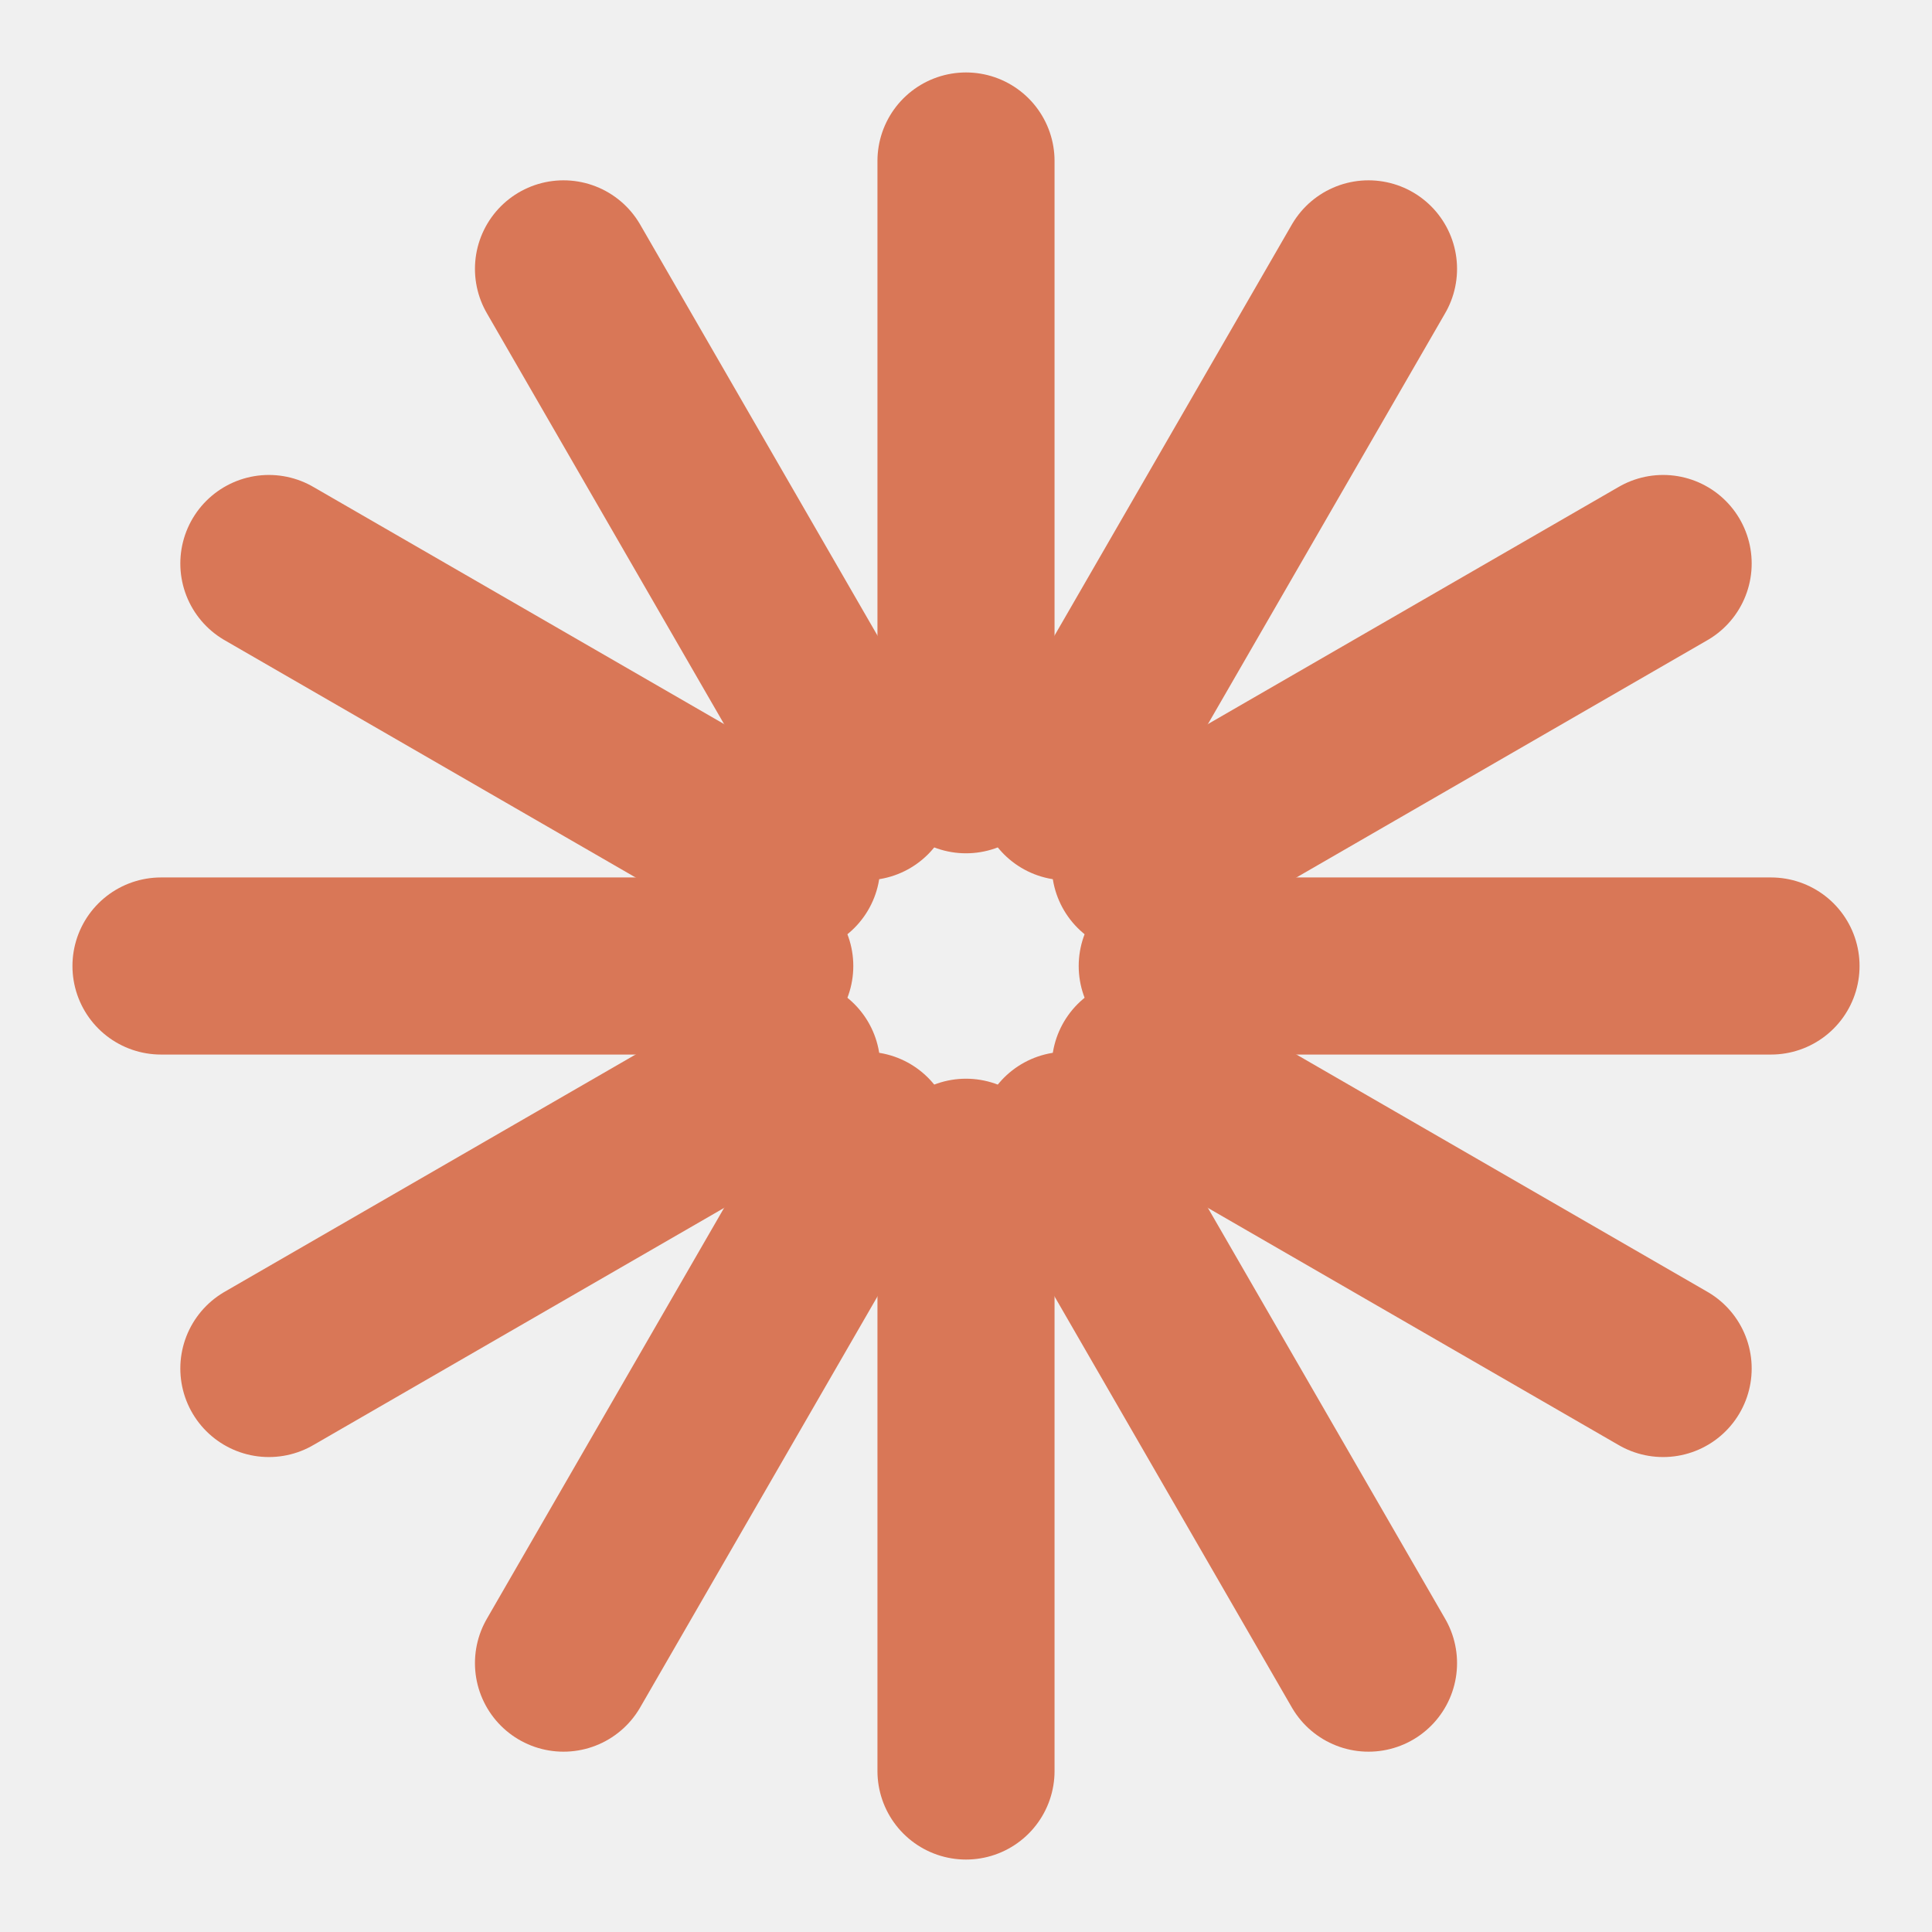
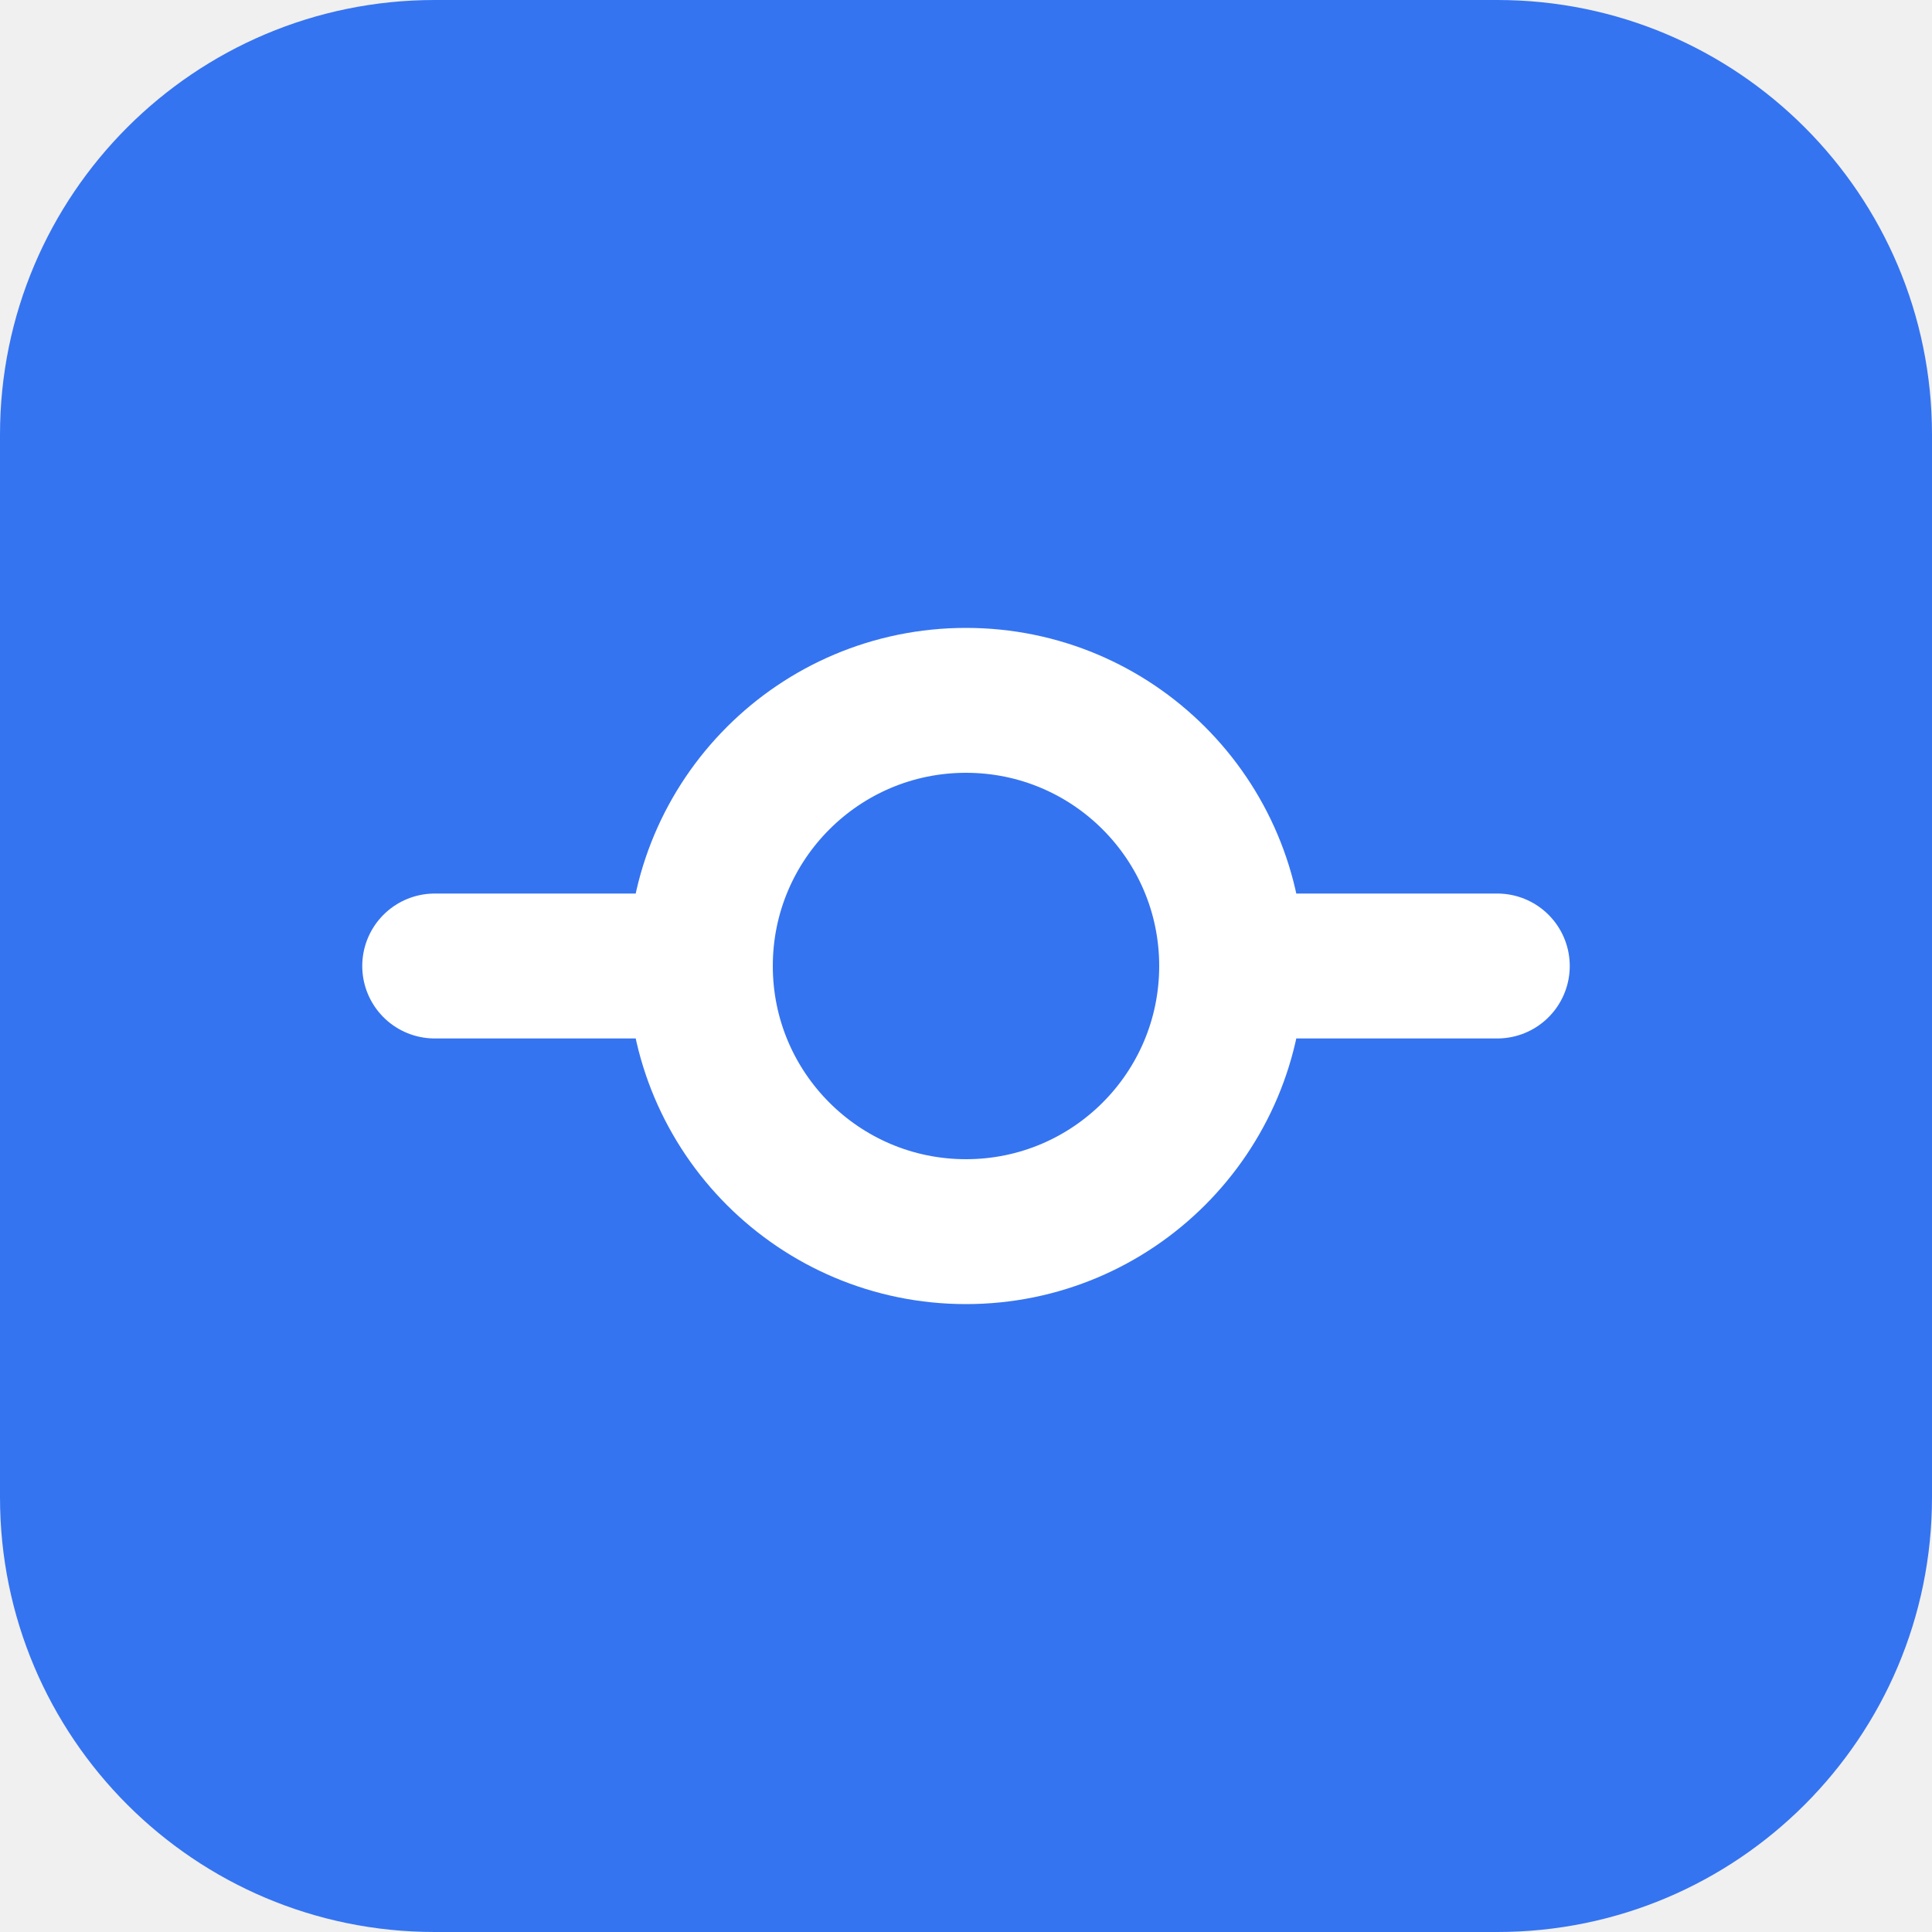
- <svg xmlns="http://www.w3.org/2000/svg" width="40" height="40" viewBox="0 0 24 24" fill="none">
-   <g stroke="#D97757" stroke-width="2.2" stroke-linecap="round">
-     <line x1="14.5" y1="12" x2="22" y2="12" />
-     <line x1="14.165" y1="13.25" x2="20.66" y2="17" />
-     <line x1="13.25" y1="14.165" x2="17" y2="20.66" />
-     <line x1="12" y1="14.5" x2="12" y2="22" />
-     <line x1="10.75" y1="14.165" x2="7" y2="20.66" />
-     <line x1="9.835" y1="13.25" x2="3.34" y2="17" />
-     <line x1="9.5" y1="12" x2="2" y2="12" />
-     <line x1="9.835" y1="10.75" x2="3.34" y2="7" />
-     <line x1="10.75" y1="9.835" x2="7" y2="3.34" />
-     <line x1="12" y1="9.5" x2="12" y2="2" />
-     <line x1="13.25" y1="9.835" x2="17" y2="3.34" />
-     <line x1="14.165" y1="10.75" x2="20.66" y2="7" />
-   </g>
+ <svg xmlns="http://www.w3.org/2000/svg" width="40" height="40" viewBox="0 0 40 40" fill="none">
+   <rect width="40" height="40" rx="9" fill="#3574F0" />
+   <line x1="9" y1="20" x2="31" y2="20" stroke="#FFFFFF" stroke-width="3" stroke-linecap="round" />
+   <circle cx="20" cy="20" r="5.5" fill="#3574F0" stroke="#FFFFFF" stroke-width="3" />
</svg>
